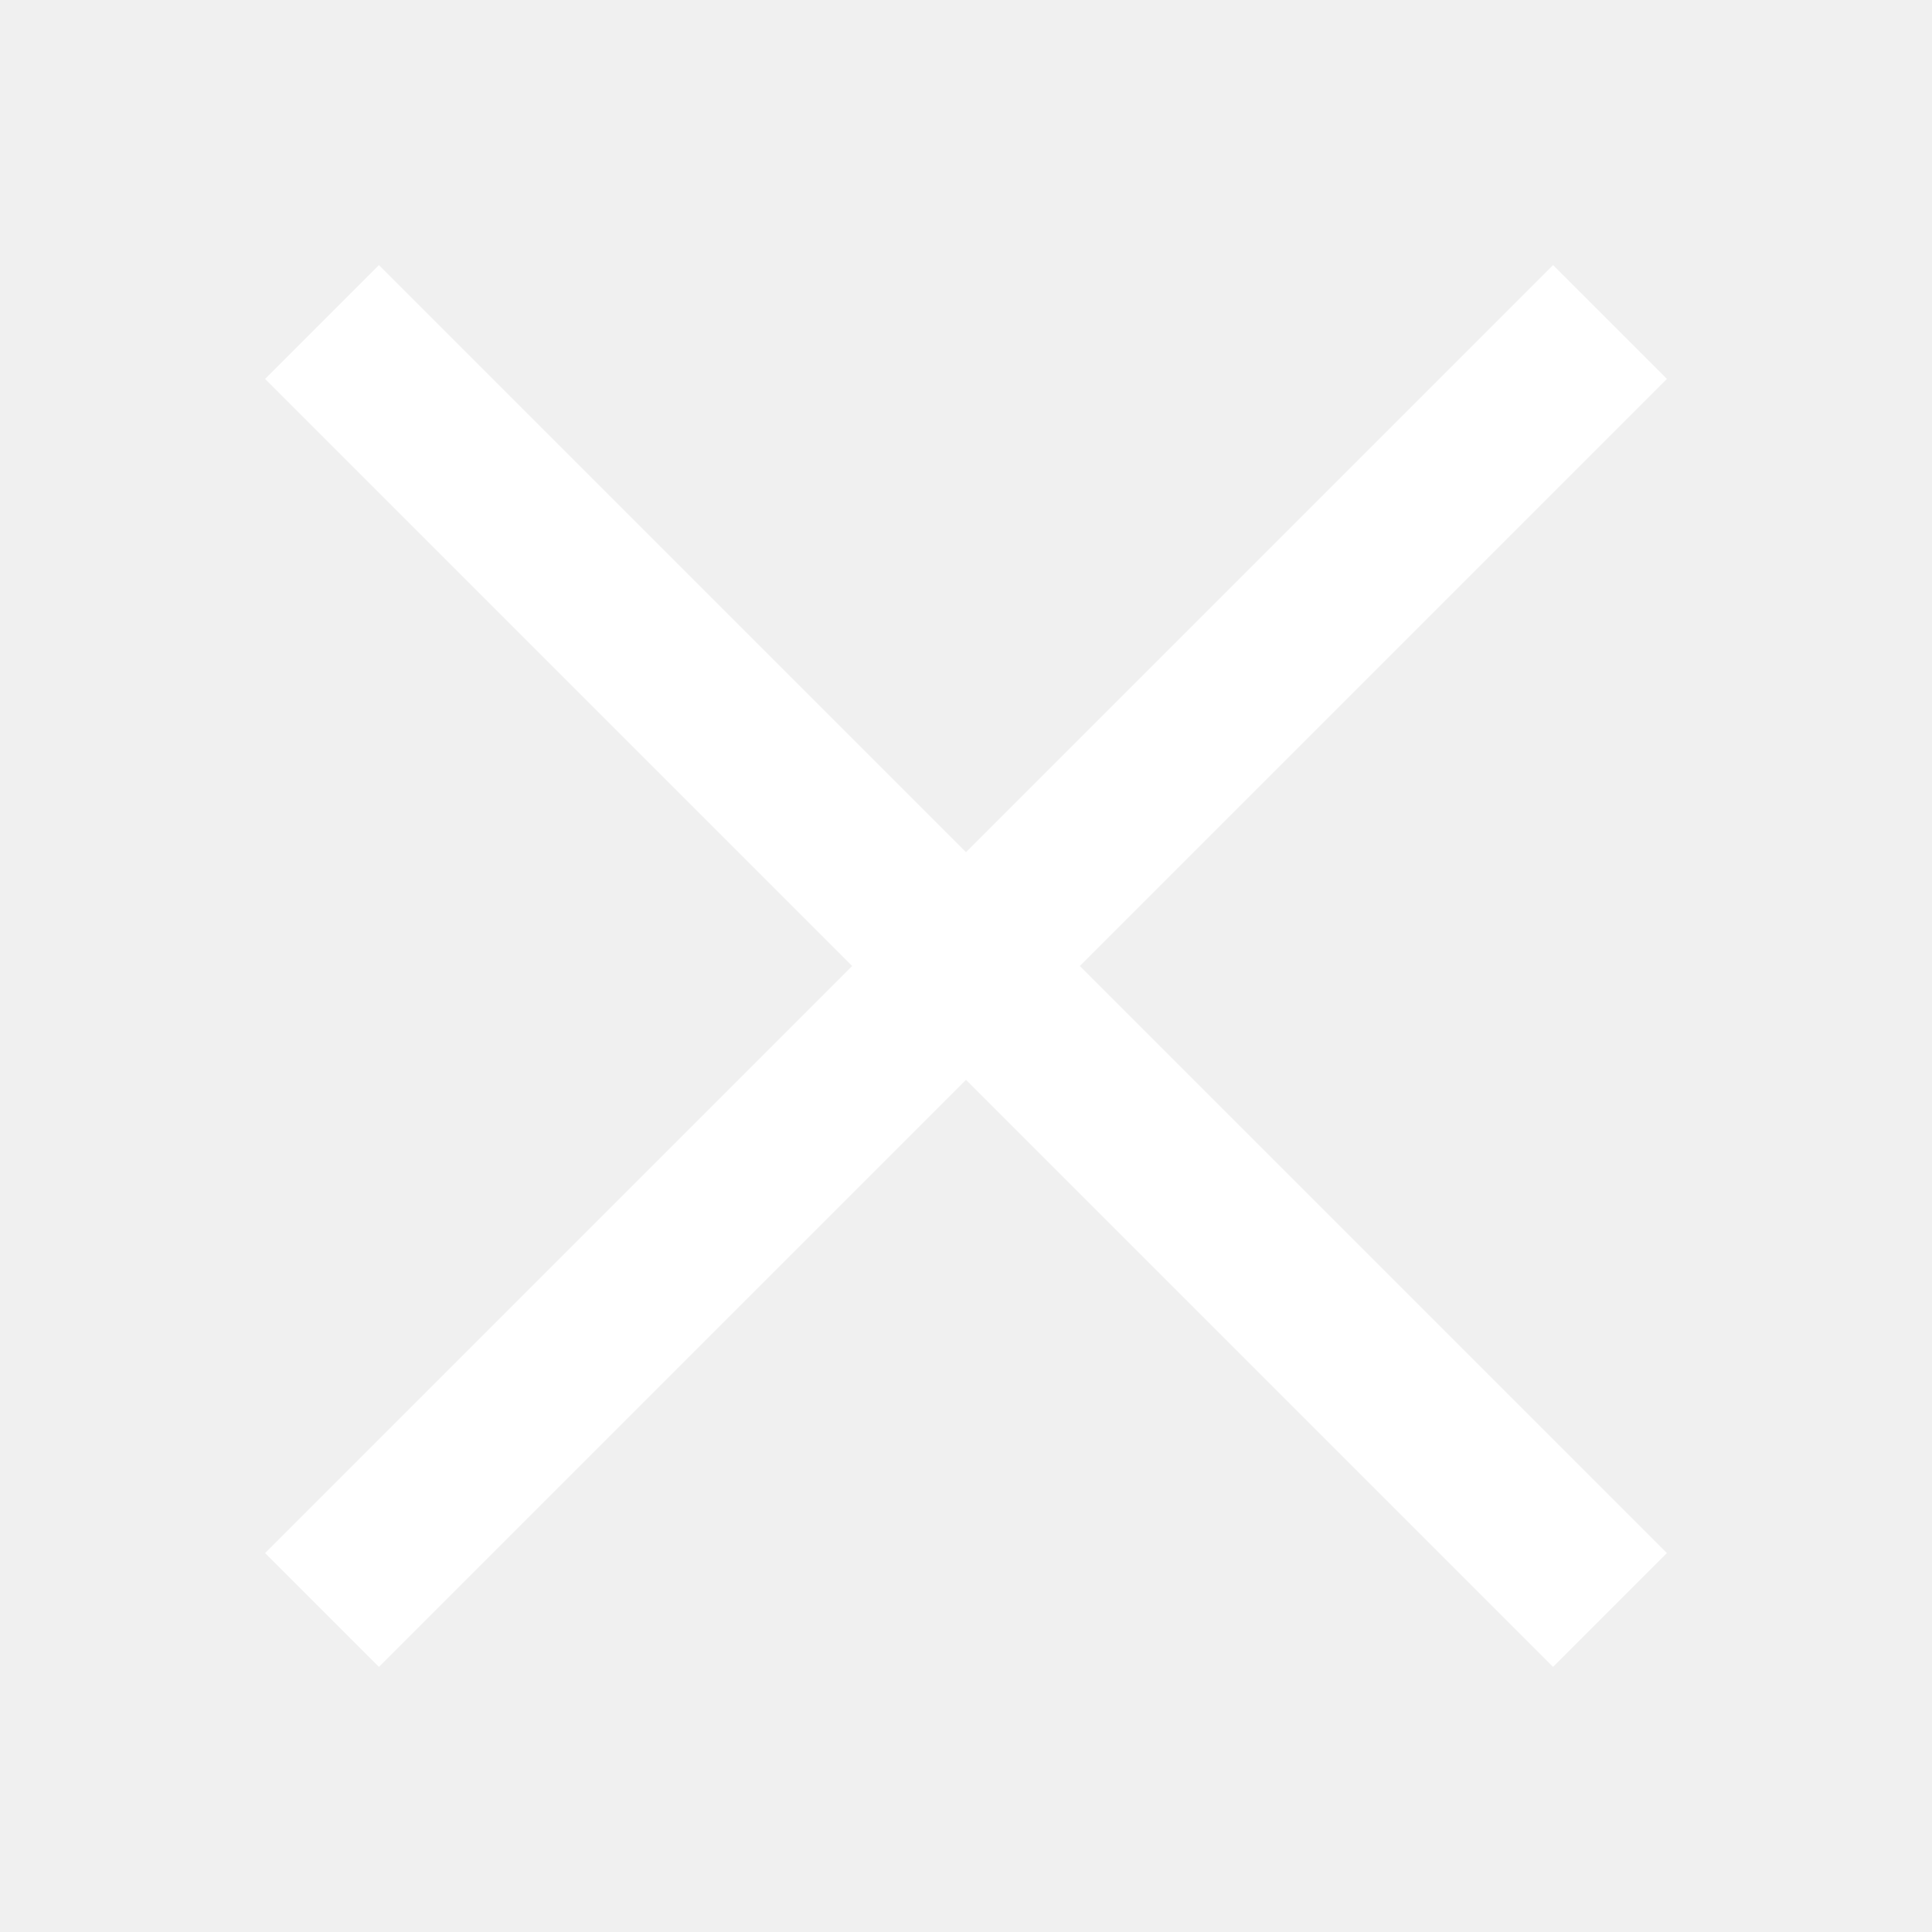
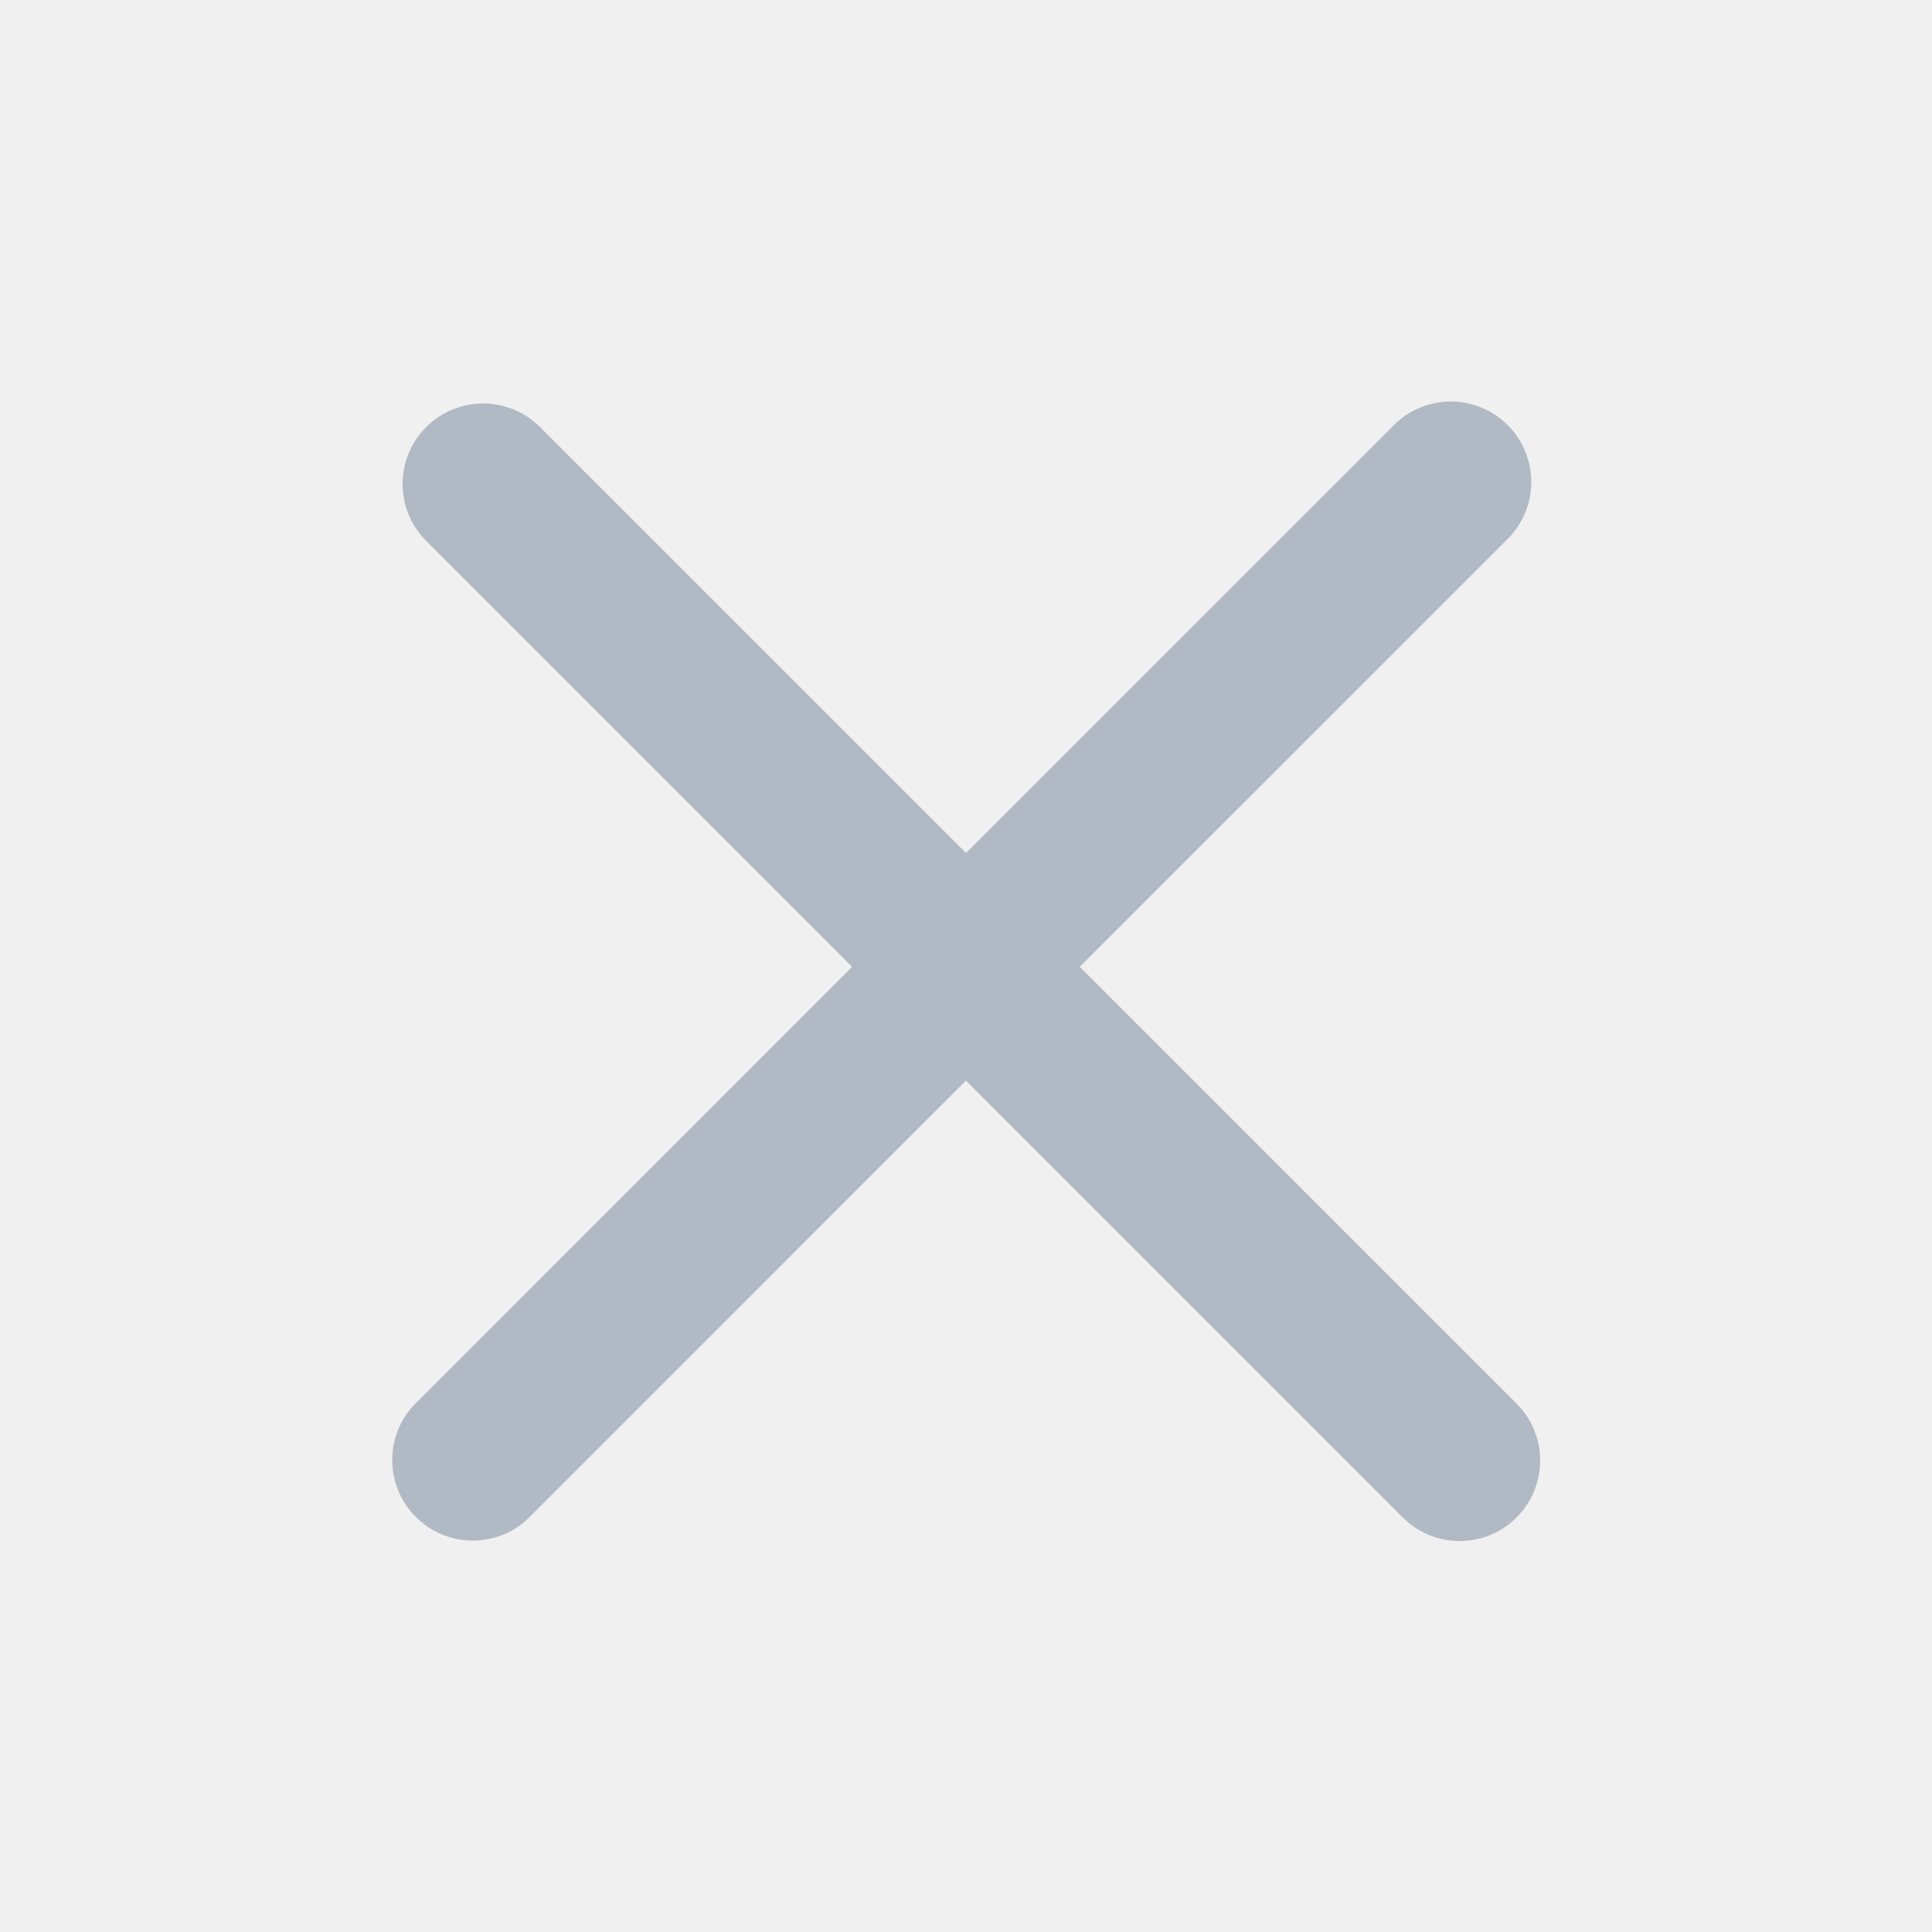
<svg xmlns="http://www.w3.org/2000/svg" width="24" height="24" fill="none" viewBox="0 0 24 24">
  <g class="24x24/Outline/close">
-     <path fill="#ffffff" fill-rule="evenodd" d="m12 13.414 7.293 7.293 1.414-1.414L13.414 12l7.293-7.293-1.414-1.414L12 10.586 4.707 3.293 3.293 4.707 10.586 12l-7.293 7.293 1.414 1.414L12 13.414Z" class="Primary" clip-rule="evenodd" />
+     <path fill="#B0B9C4" d="M17.303 5.293a1 1 0 1 1 1.414 1.414l-5.304 5.303 5.426 5.426.068.075a1 1 0 0 1-1.407 1.407l-.075-.068-5.426-5.426-5.425 5.426-.075.068a1.001 1.001 0 0 1-1.407-1.407l.068-.075 5.425-5.426-5.303-5.303a1 1 0 0 1 1.414-1.414L12 10.596l5.304-5.303Z" class="Primary" />
  </g>
</svg>
